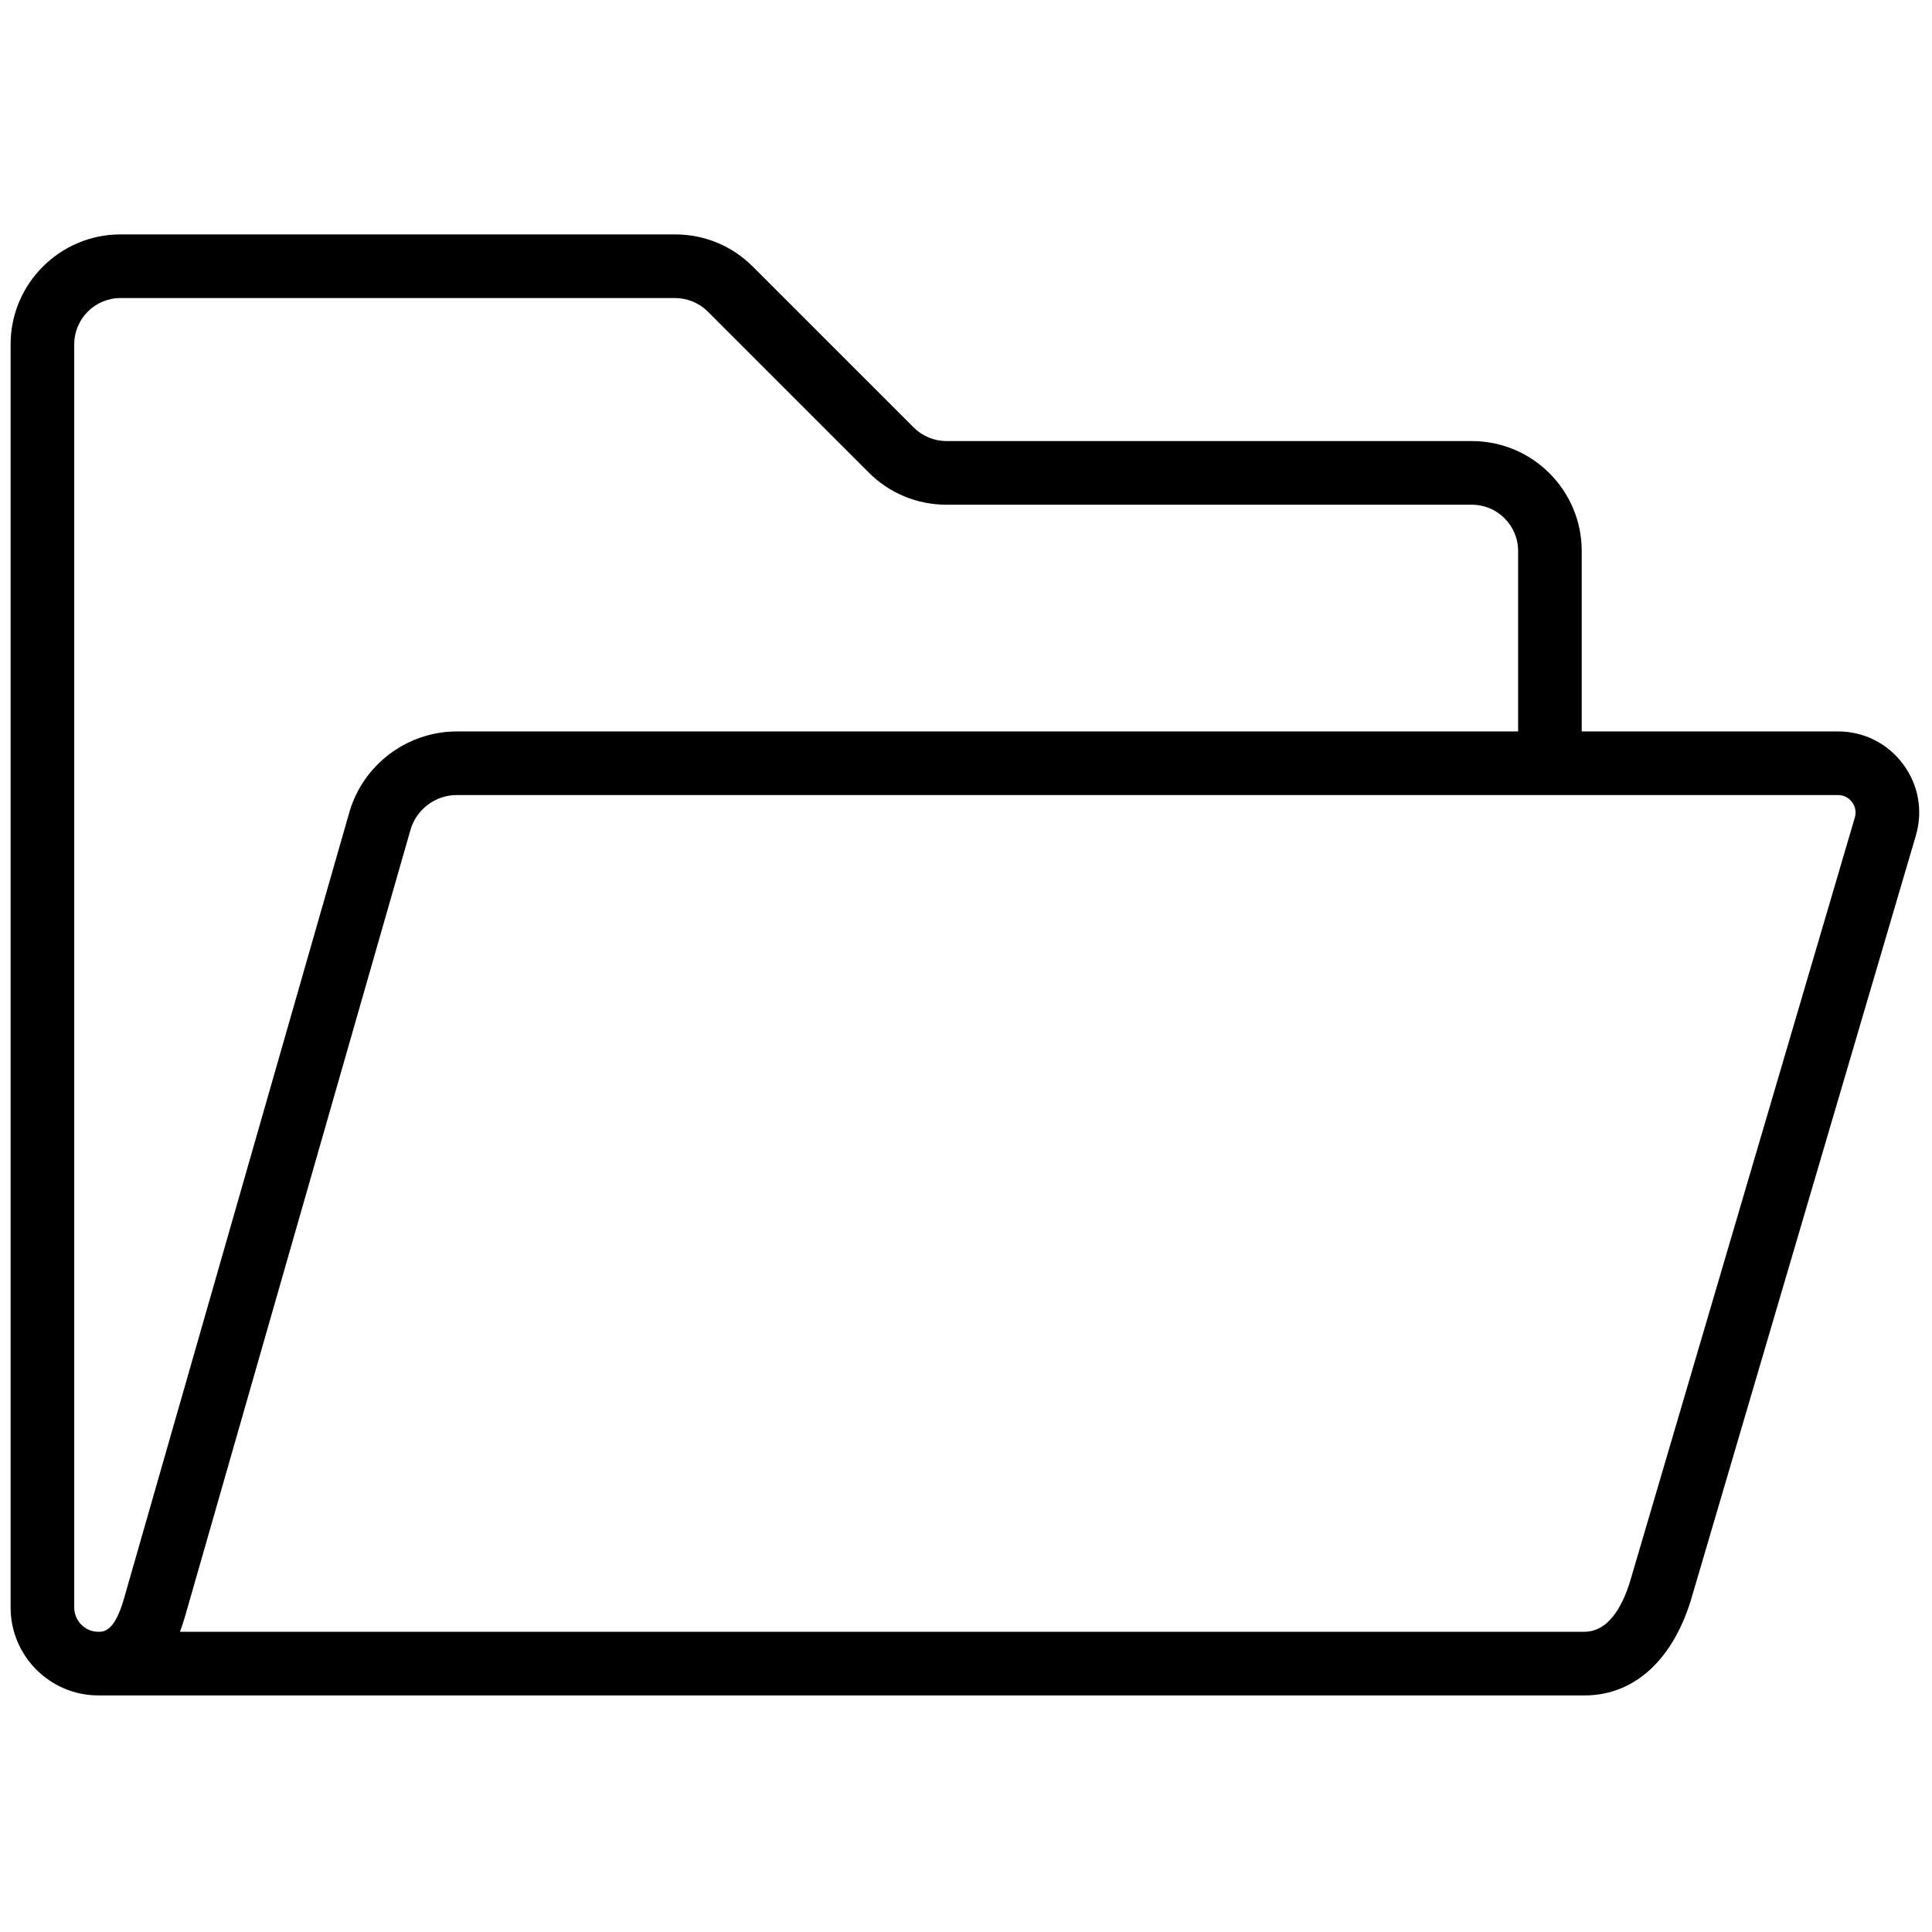
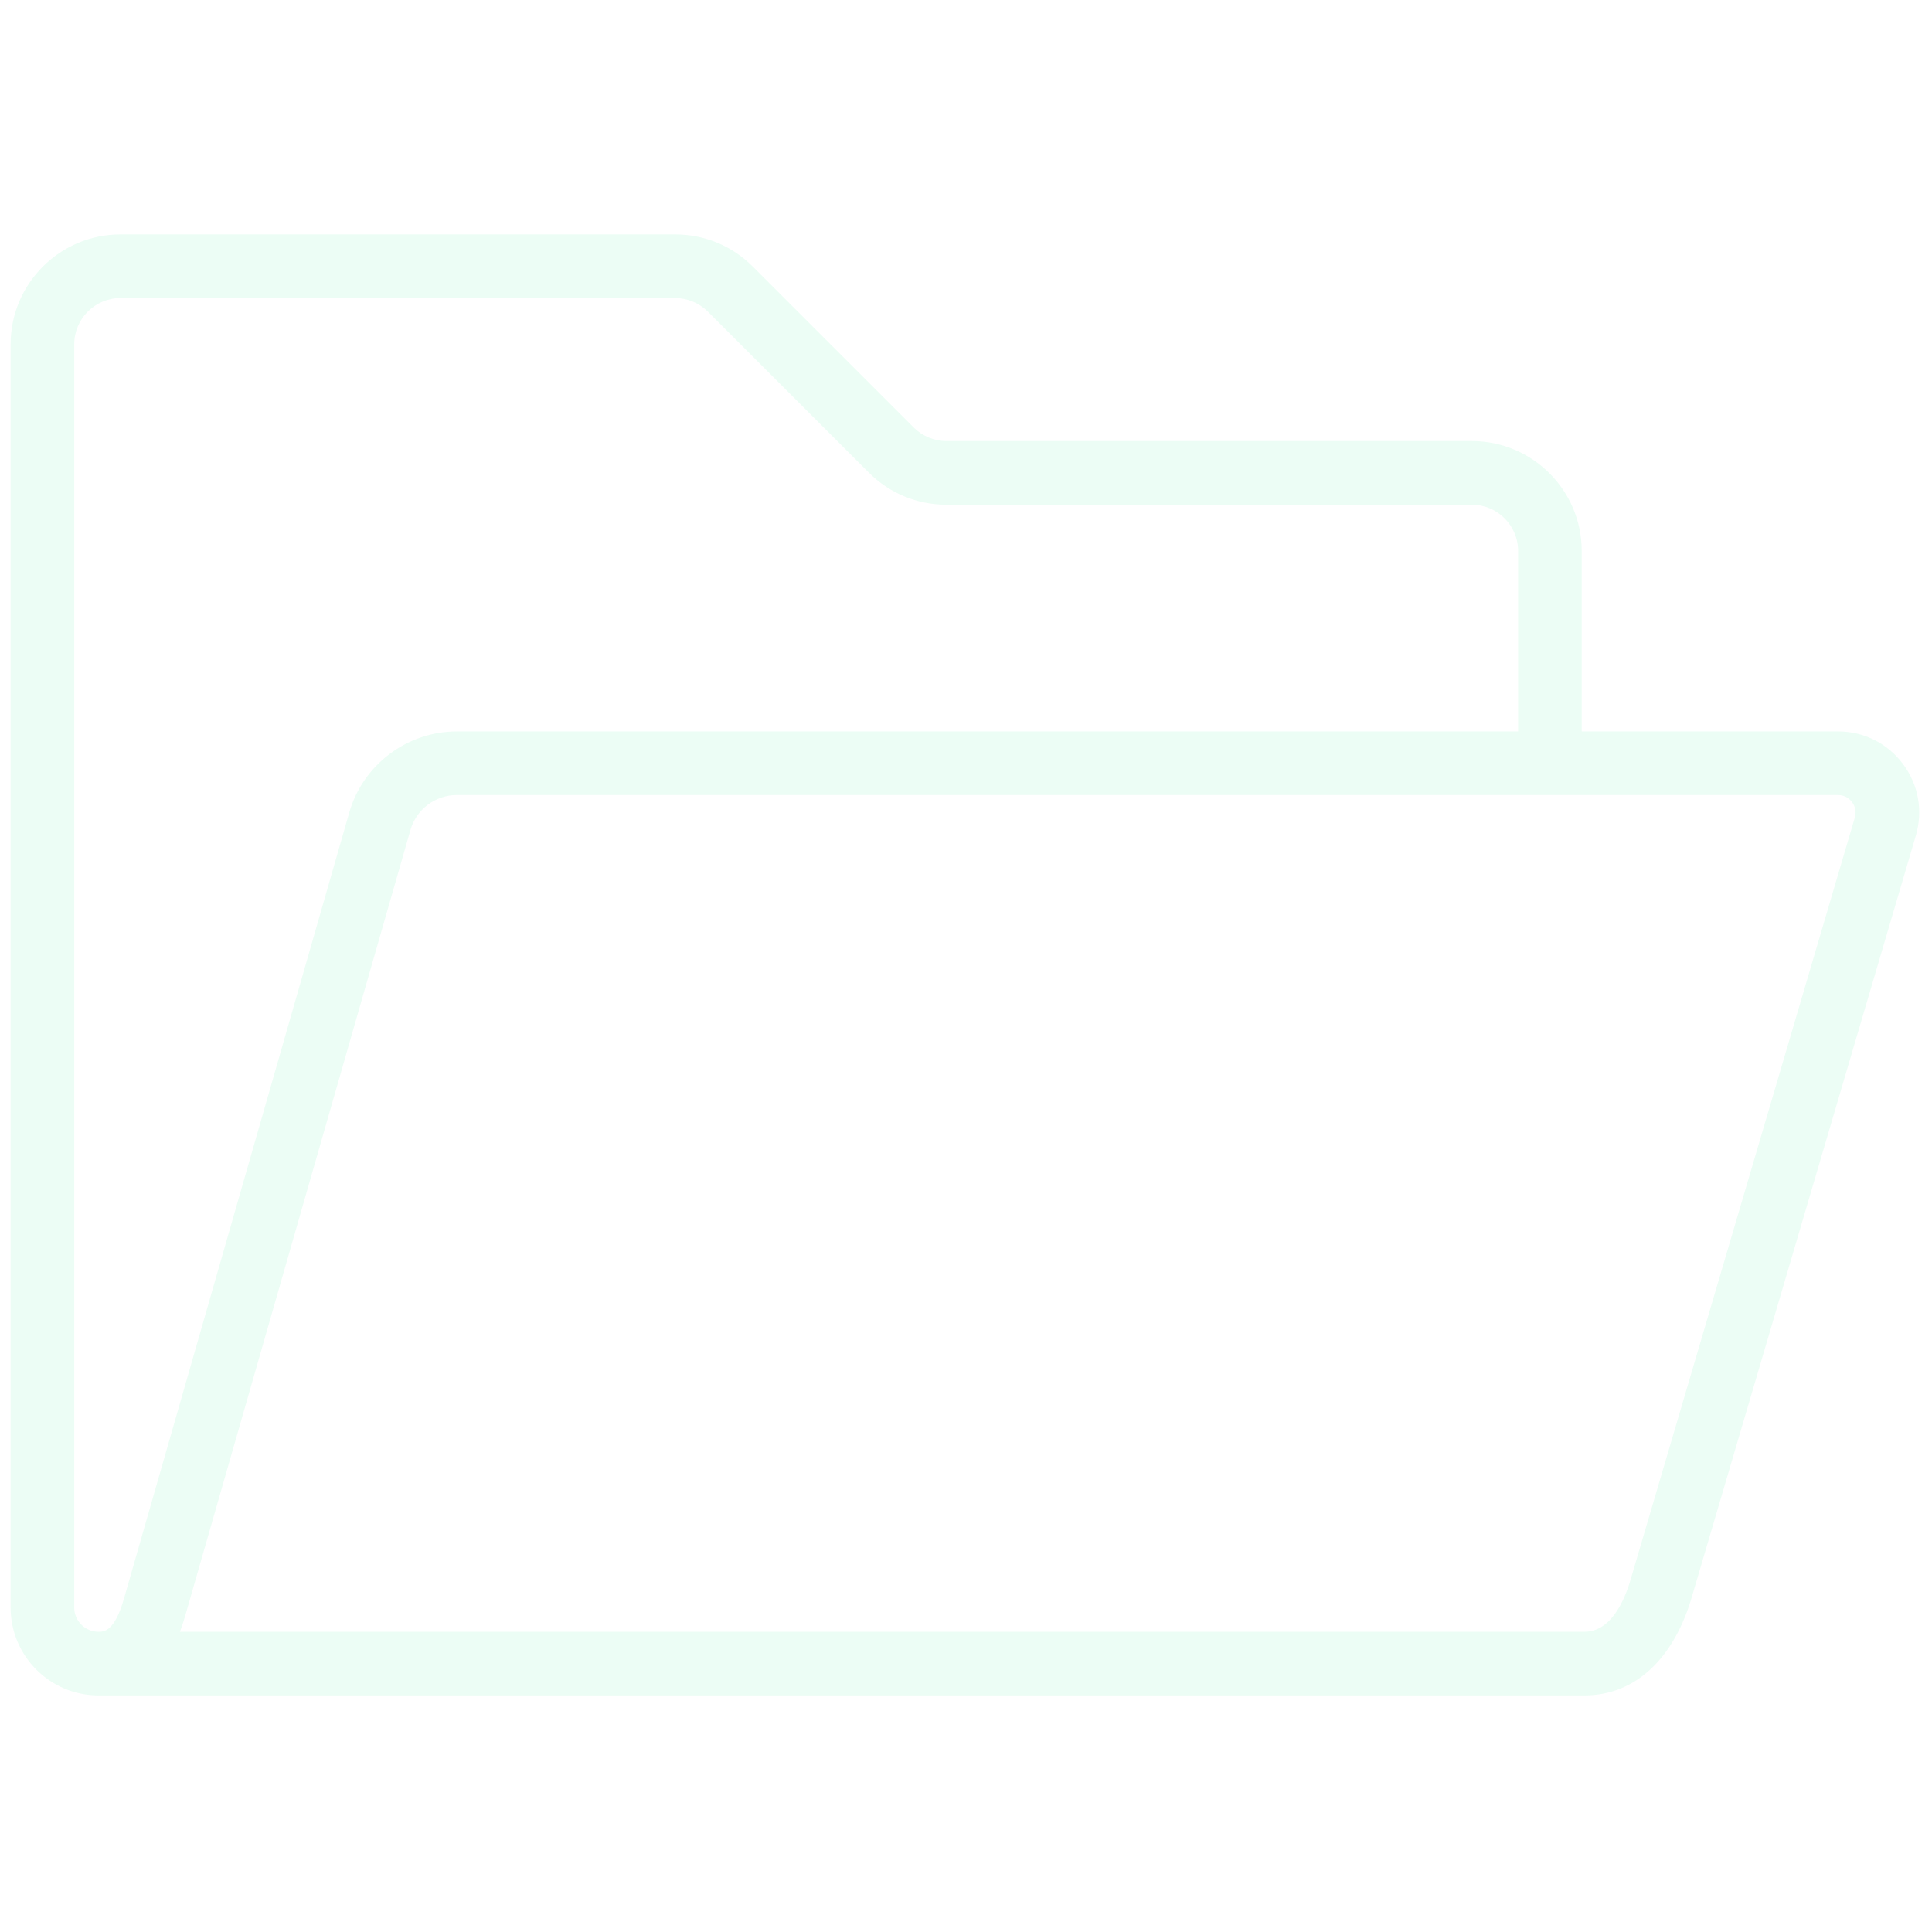
<svg xmlns="http://www.w3.org/2000/svg" version="1.1" width="256" height="256" viewBox="0 0 256 256" xml:space="preserve">
  <defs>
</defs>
  <g style="stroke: none; stroke-width: 0; stroke-dasharray: none; stroke-linecap: butt; stroke-linejoin: miter; stroke-miterlimit: 10; fill: none; fill-rule: nonzero; opacity: 1;" transform="translate(1.406593 1.406593) scale(2.81 2.81)">
-     <path d="M 89.234 35.526 c -0.729 -0.976 -1.847 -1.536 -3.065 -1.536 H 74.085 v -8.511 c 0 -2.856 -2.324 -5.181 -5.181 -5.181 H 44.128 c -0.574 0 -1.136 -0.233 -1.542 -0.639 l -7.588 -7.588 c -0.978 -0.979 -2.279 -1.518 -3.664 -1.518 H 5.181 C 2.324 10.554 0 12.878 0 15.735 v 49.459 v 7.593 v 2.517 c 0 2.284 1.858 4.143 4.142 4.143 h 70.042 c 0.011 0 0.021 0 0.033 0 c 2.389 0 4.245 -1.737 5.093 -4.753 l 10.531 -35.792 C 90.185 37.732 89.965 36.502 89.234 35.526 z M 4.142 76.446 C 3.512 76.446 3 75.933 3 75.303 v -2.517 v -7.593 V 15.735 c 0 -1.203 0.978 -2.181 2.181 -2.181 h 26.154 c 0.574 0 1.136 0.233 1.542 0.639 l 7.588 7.588 c 0.978 0.979 2.279 1.518 3.664 1.518 h 24.776 c 1.202 0 2.181 0.978 2.181 2.181 v 8.511 H 21.036 c -2.338 0 -4.421 1.57 -5.065 3.817 L 5.342 74.893 C 4.9 76.446 4.388 76.446 4.142 76.446 z M 86.963 38.054 l -10.537 35.81 c -0.331 1.179 -0.983 2.582 -2.222 2.582 c -0.003 0 -0.007 0 -0.011 0 H 7.985 c 0.086 -0.227 0.167 -0.469 0.241 -0.729 l 10.629 -37.083 c 0.277 -0.968 1.174 -1.644 2.181 -1.644 h 65.133 c 0.36 0 0.57 0.208 0.663 0.333 C 86.925 37.447 87.065 37.707 86.963 38.054 z" style="stroke: none; stroke-width: 1; stroke-dasharray: none; stroke-linecap: butt; stroke-linejoin: miter; stroke-miterlimit: 10; fill: rgb(0,0,0); fill-rule: nonzero; opacity: 1;" transform=" matrix(1 0 0 1 0 0) " stroke-linecap="round" />
+     <path d="M 89.234 35.526 c -0.729 -0.976 -1.847 -1.536 -3.065 -1.536 H 74.085 v -8.511 c 0 -2.856 -2.324 -5.181 -5.181 -5.181 H 44.128 c -0.574 0 -1.136 -0.233 -1.542 -0.639 l -7.588 -7.588 c -0.978 -0.979 -2.279 -1.518 -3.664 -1.518 H 5.181 C 2.324 10.554 0 12.878 0 15.735 v 49.459 v 7.593 v 2.517 c 0 2.284 1.858 4.143 4.142 4.143 h 70.042 c 0.011 0 0.021 0 0.033 0 c 2.389 0 4.245 -1.737 5.093 -4.753 l 10.531 -35.792 C 90.185 37.732 89.965 36.502 89.234 35.526 z M 4.142 76.446 C 3.512 76.446 3 75.933 3 75.303 v -2.517 v -7.593 V 15.735 c 0 -1.203 0.978 -2.181 2.181 -2.181 h 26.154 c 0.574 0 1.136 0.233 1.542 0.639 l 7.588 7.588 c 0.978 0.979 2.279 1.518 3.664 1.518 h 24.776 c 1.202 0 2.181 0.978 2.181 2.181 v 8.511 H 21.036 c -2.338 0 -4.421 1.57 -5.065 3.817 L 5.342 74.893 C 4.9 76.446 4.388 76.446 4.142 76.446 z M 86.963 38.054 l -10.537 35.81 c -0.331 1.179 -0.983 2.582 -2.222 2.582 c -0.003 0 -0.007 0 -0.011 0 H 7.985 c 0.086 -0.227 0.167 -0.469 0.241 -0.729 l 10.629 -37.083 c 0.277 -0.968 1.174 -1.644 2.181 -1.644 h 65.133 c 0.36 0 0.57 0.208 0.663 0.333 C 86.925 37.447 87.065 37.707 86.963 38.054 z" style="stroke: none; stroke-width: 1; stroke-dasharray: none; stroke-linecap: butt; stroke-linejoin: miter; stroke-miterlimit: 10; fill: #ecfdf5; fill-rule: nonzero; opacity: 1;" transform=" matrix(1 0 0 1 0 0) " stroke-linecap="round" />
  </g>
</svg>
